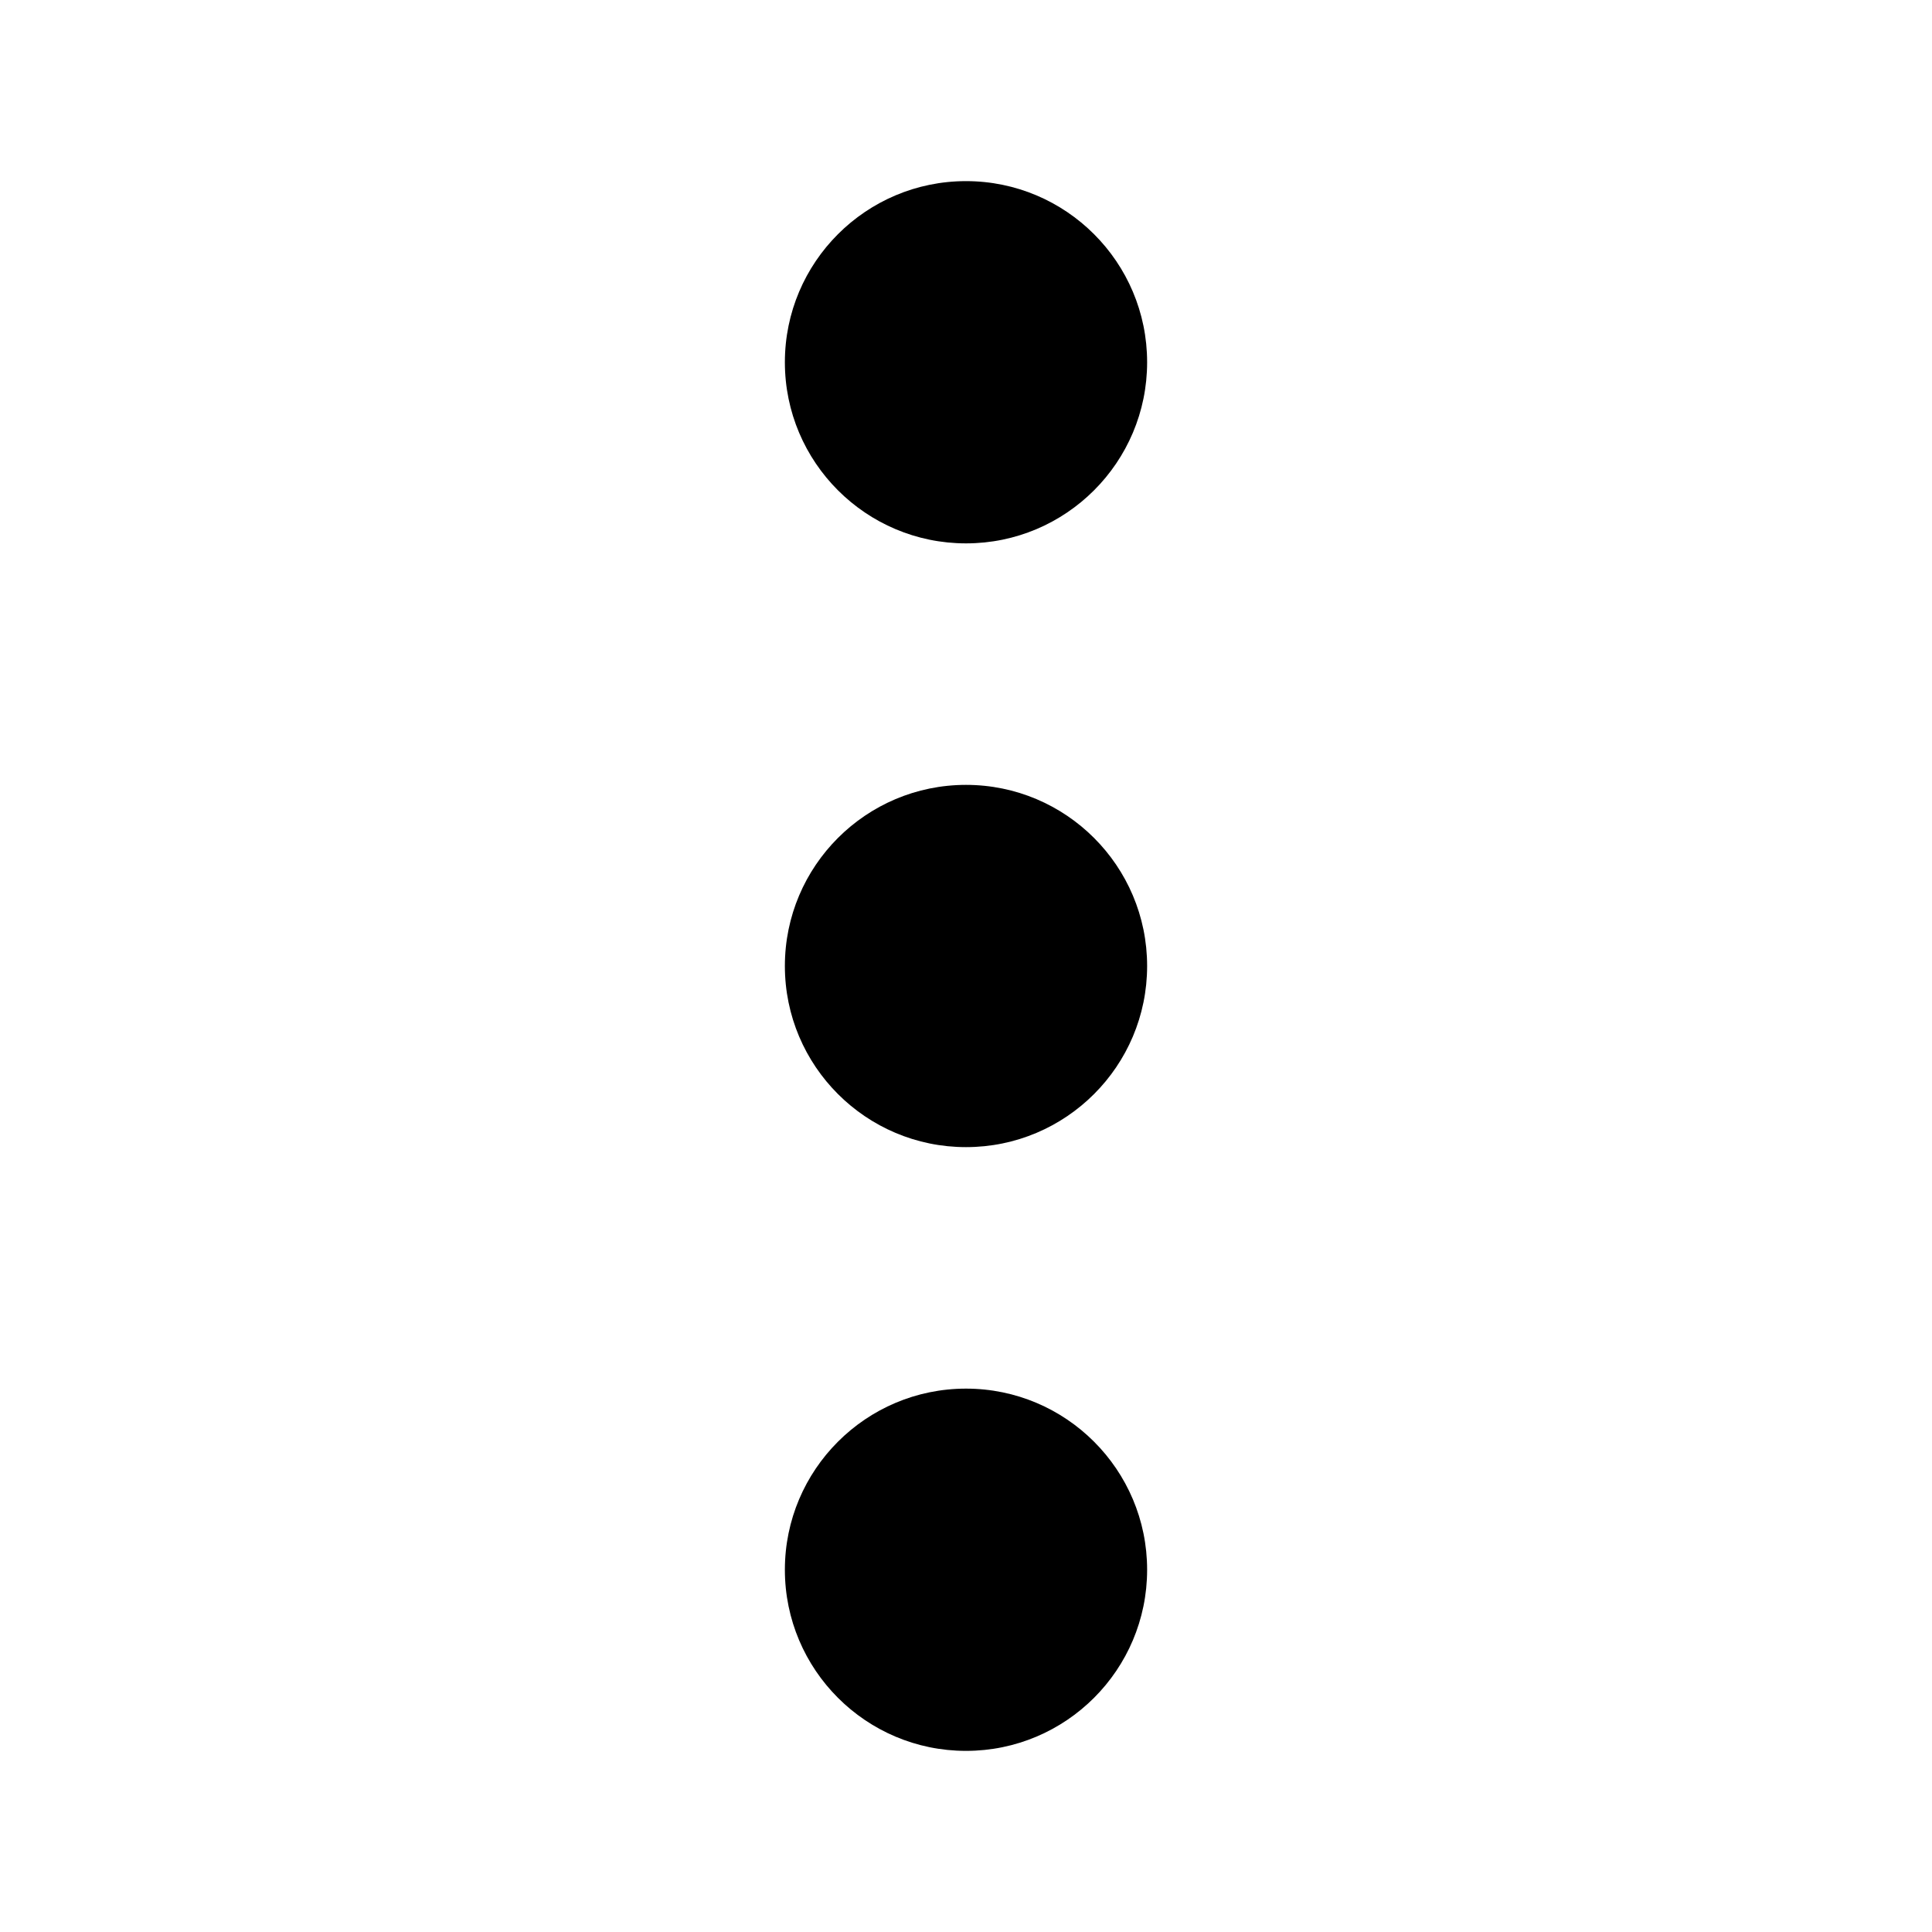
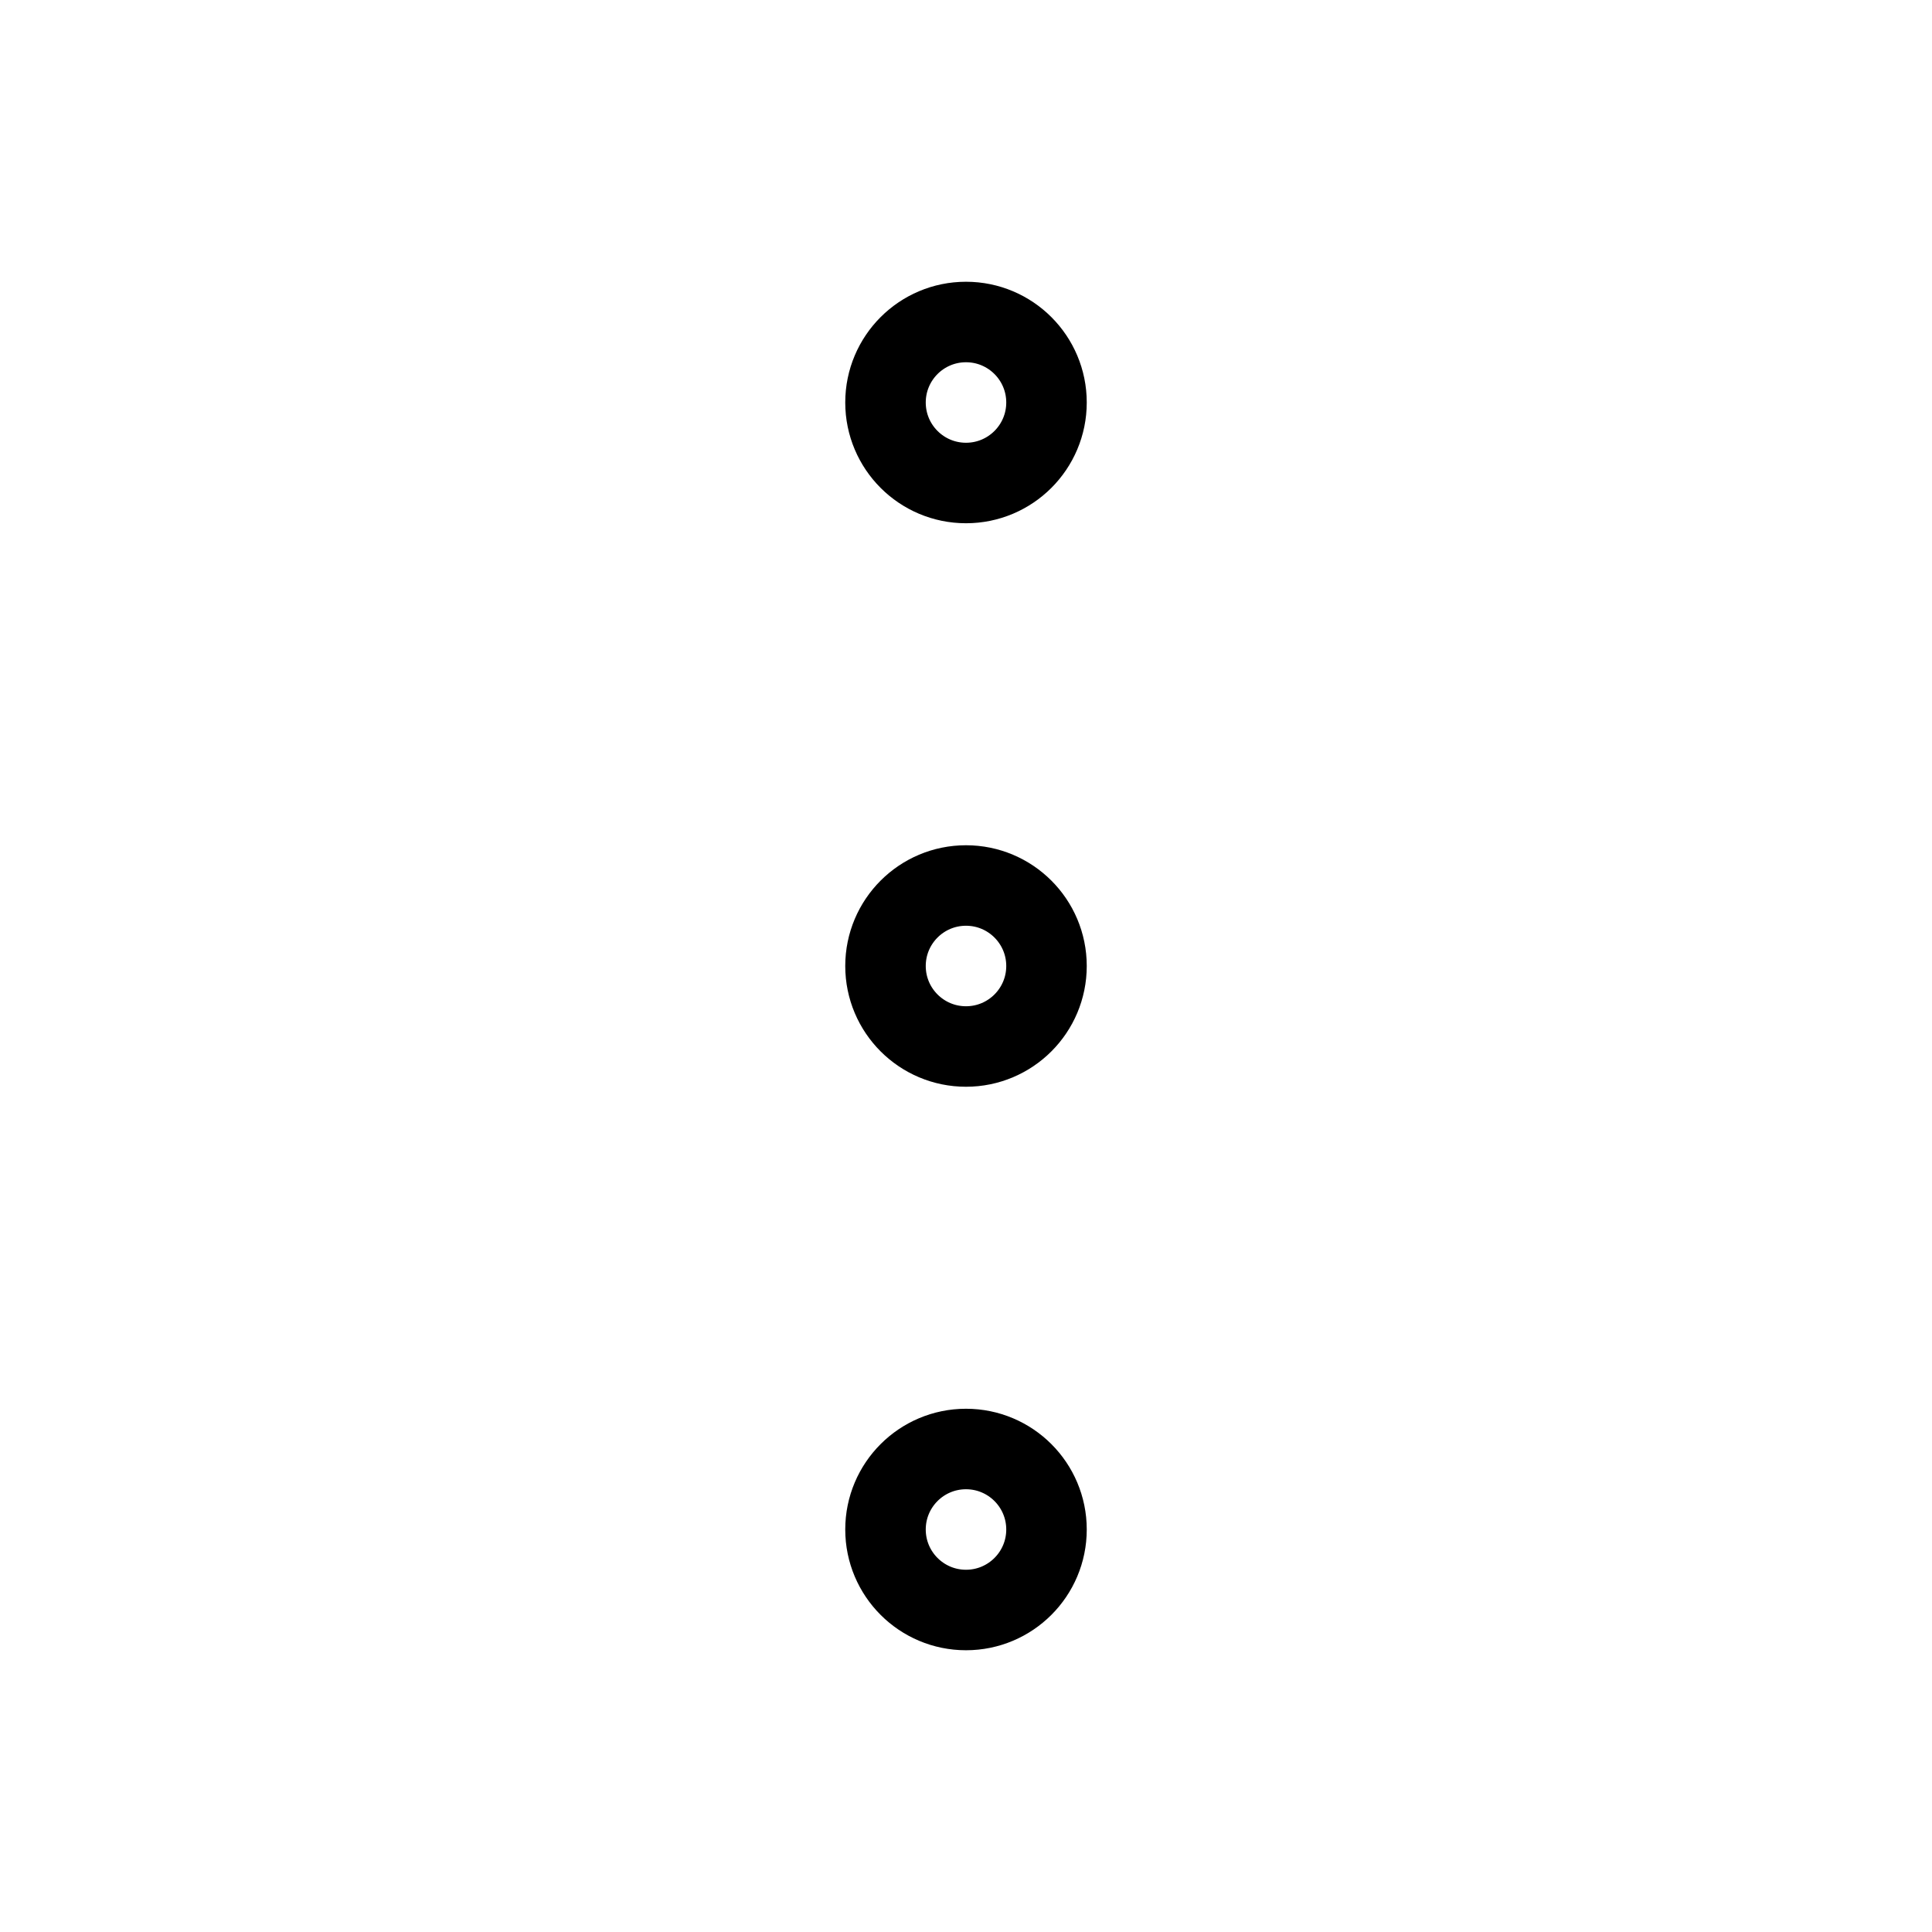
- <svg xmlns="http://www.w3.org/2000/svg" width="16" height="16" viewBox="0 0 16 16" fill="currentColor">
-   <path fill-rule="evenodd" clip-rule="evenodd" d="M8 11.5C8.828 11.5 9.5 12.172 9.5 13C9.5 13.828 8.828 14.5 8 14.5C7.172 14.5 6.5 13.828 6.5 13C6.5 12.172 7.172 11.5 8 11.5ZM8 6.5C8.828 6.5 9.5 7.172 9.5 8C9.5 8.828 8.828 9.5 8 9.5C7.172 9.5 6.5 8.828 6.5 8C6.5 7.172 7.172 6.5 8 6.5ZM9.5 3C9.5 2.172 8.828 1.5 8 1.5C7.172 1.5 6.5 2.172 6.5 3C6.5 3.828 7.172 4.5 8 4.5C8.828 4.5 9.5 3.828 9.5 3Z" />
+ <svg xmlns="http://www.w3.org/2000/svg" width="24" height="24" viewBox="0 0 24 24" fill="none" stroke="currentColor" stroke-width="1" stroke-linecap="round" stroke-linejoin="round" class="lucide lucide-ellipsis-vertical">
+   <circle cx="12" cy="12" r="1" />
+   <circle cx="12" cy="5" r="1" />
+   <circle cx="12" cy="19" r="1" />
</svg>
